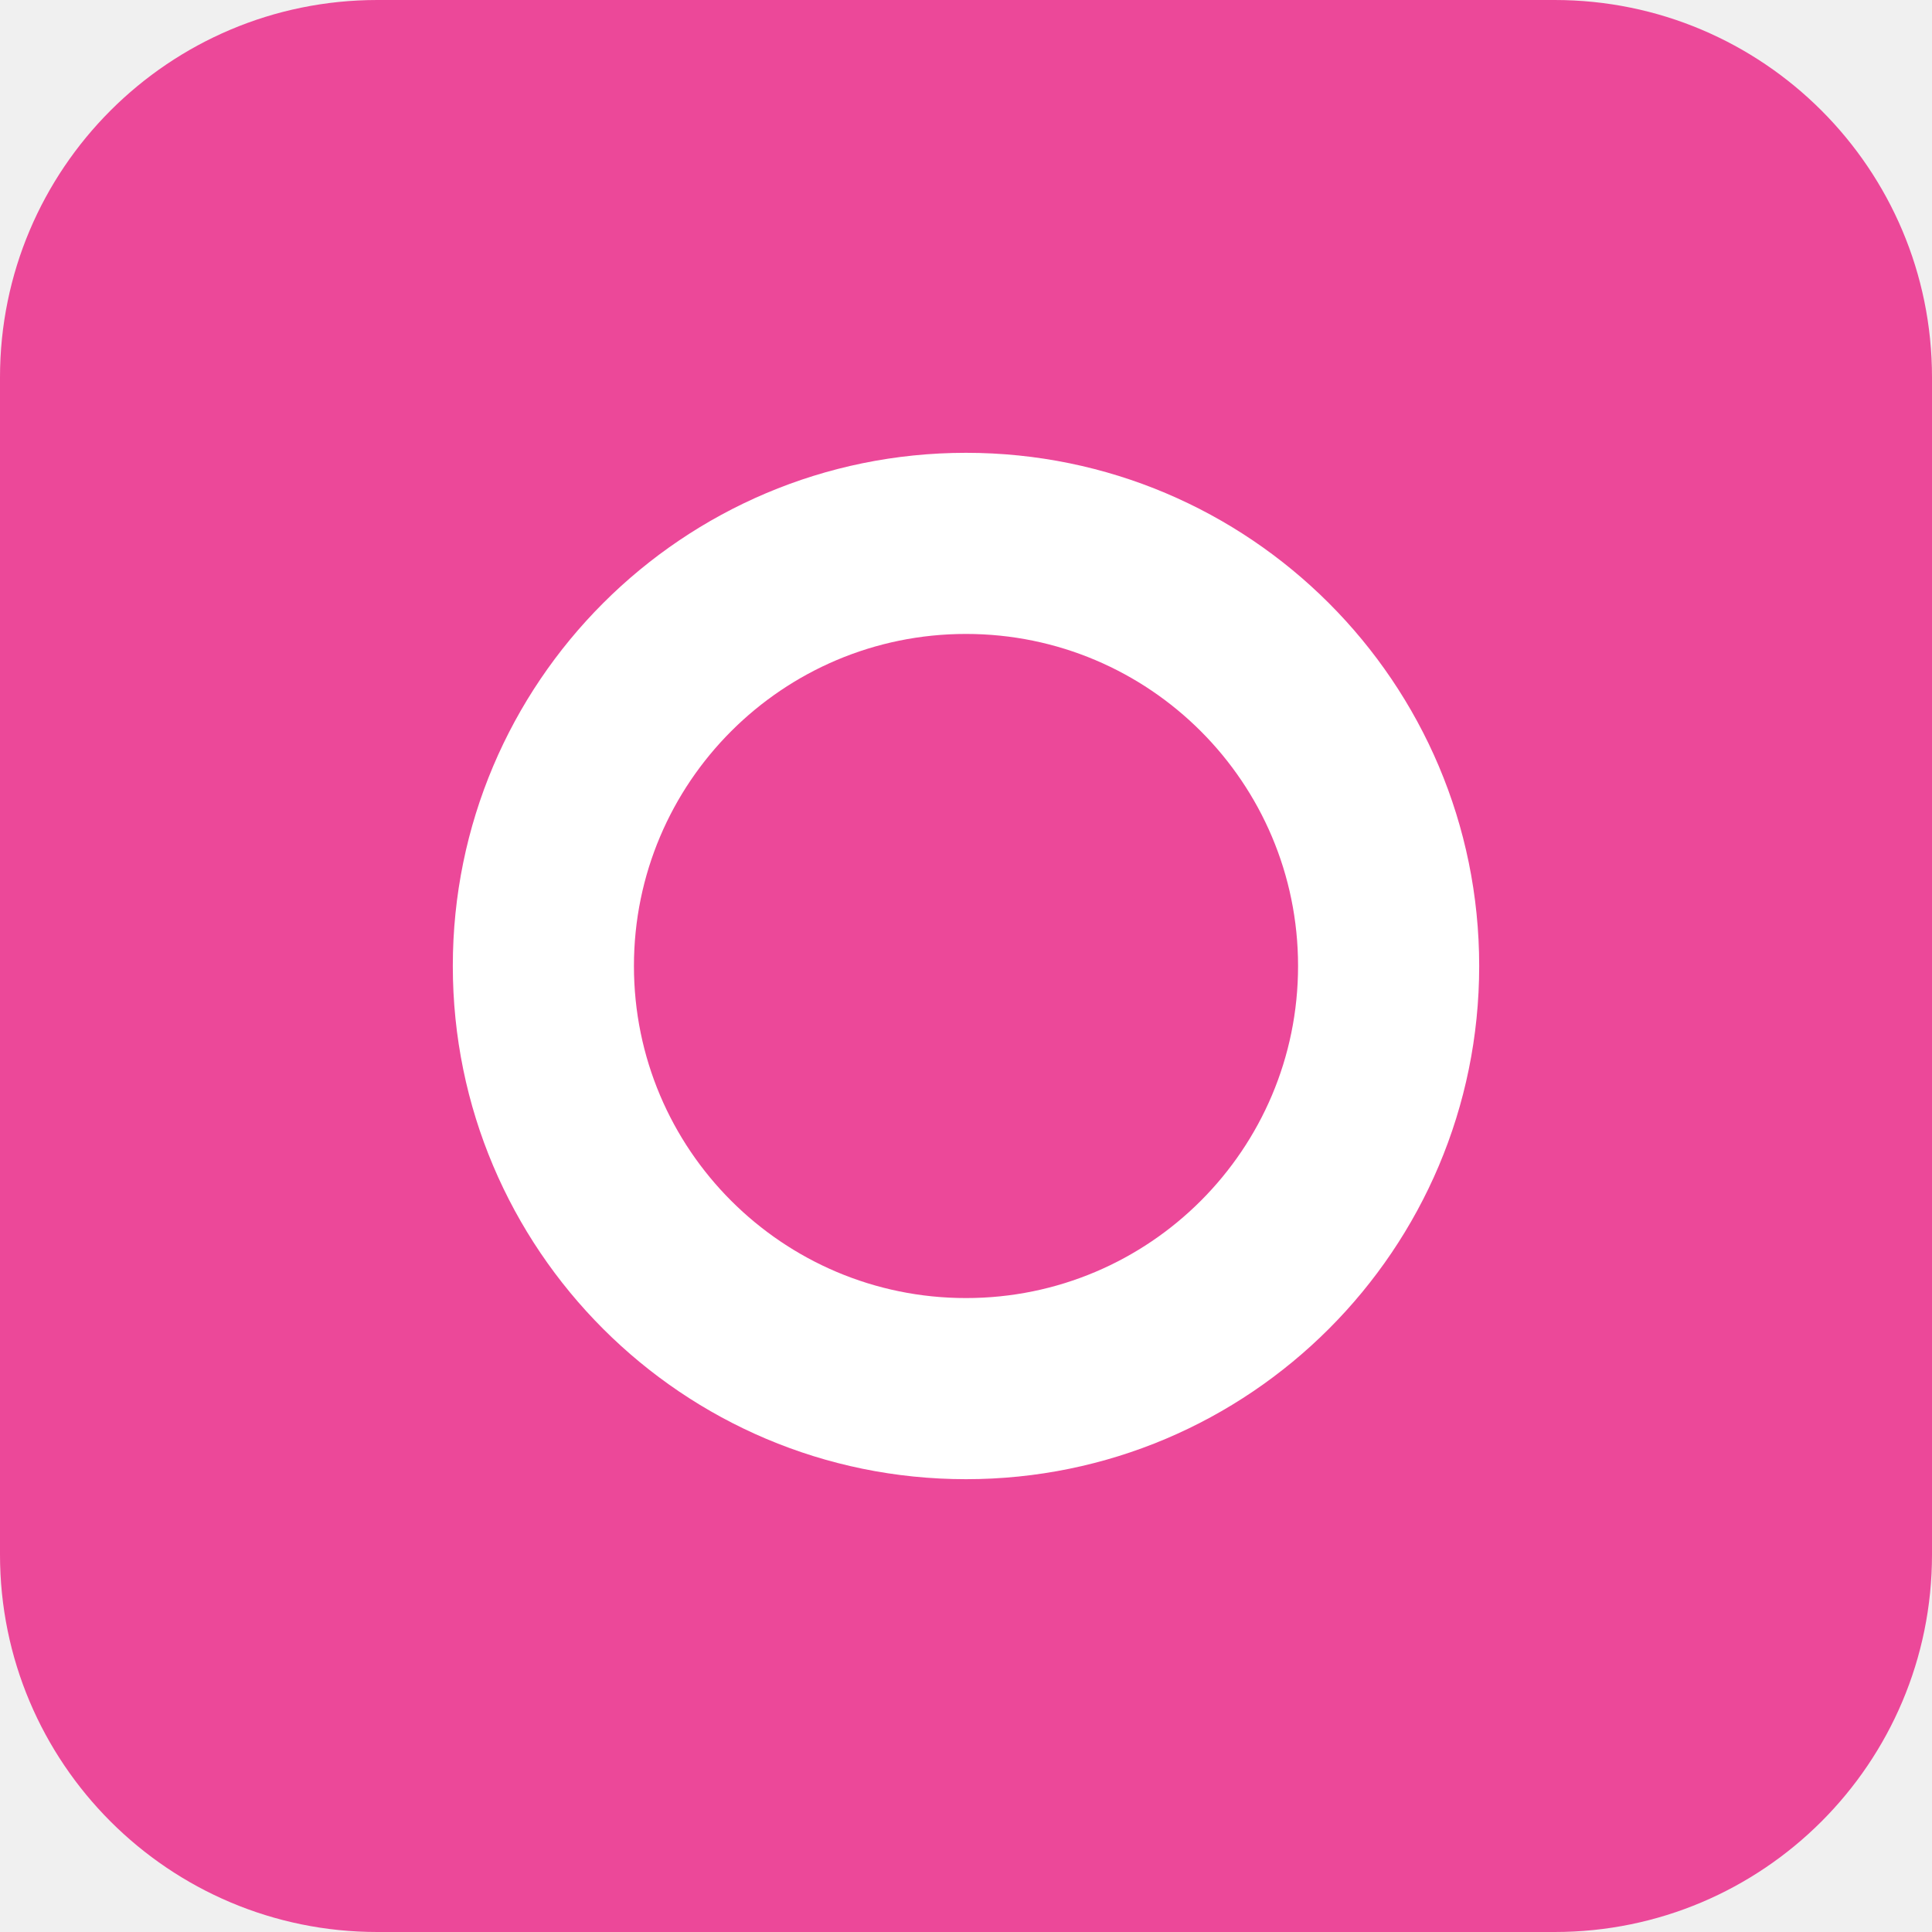
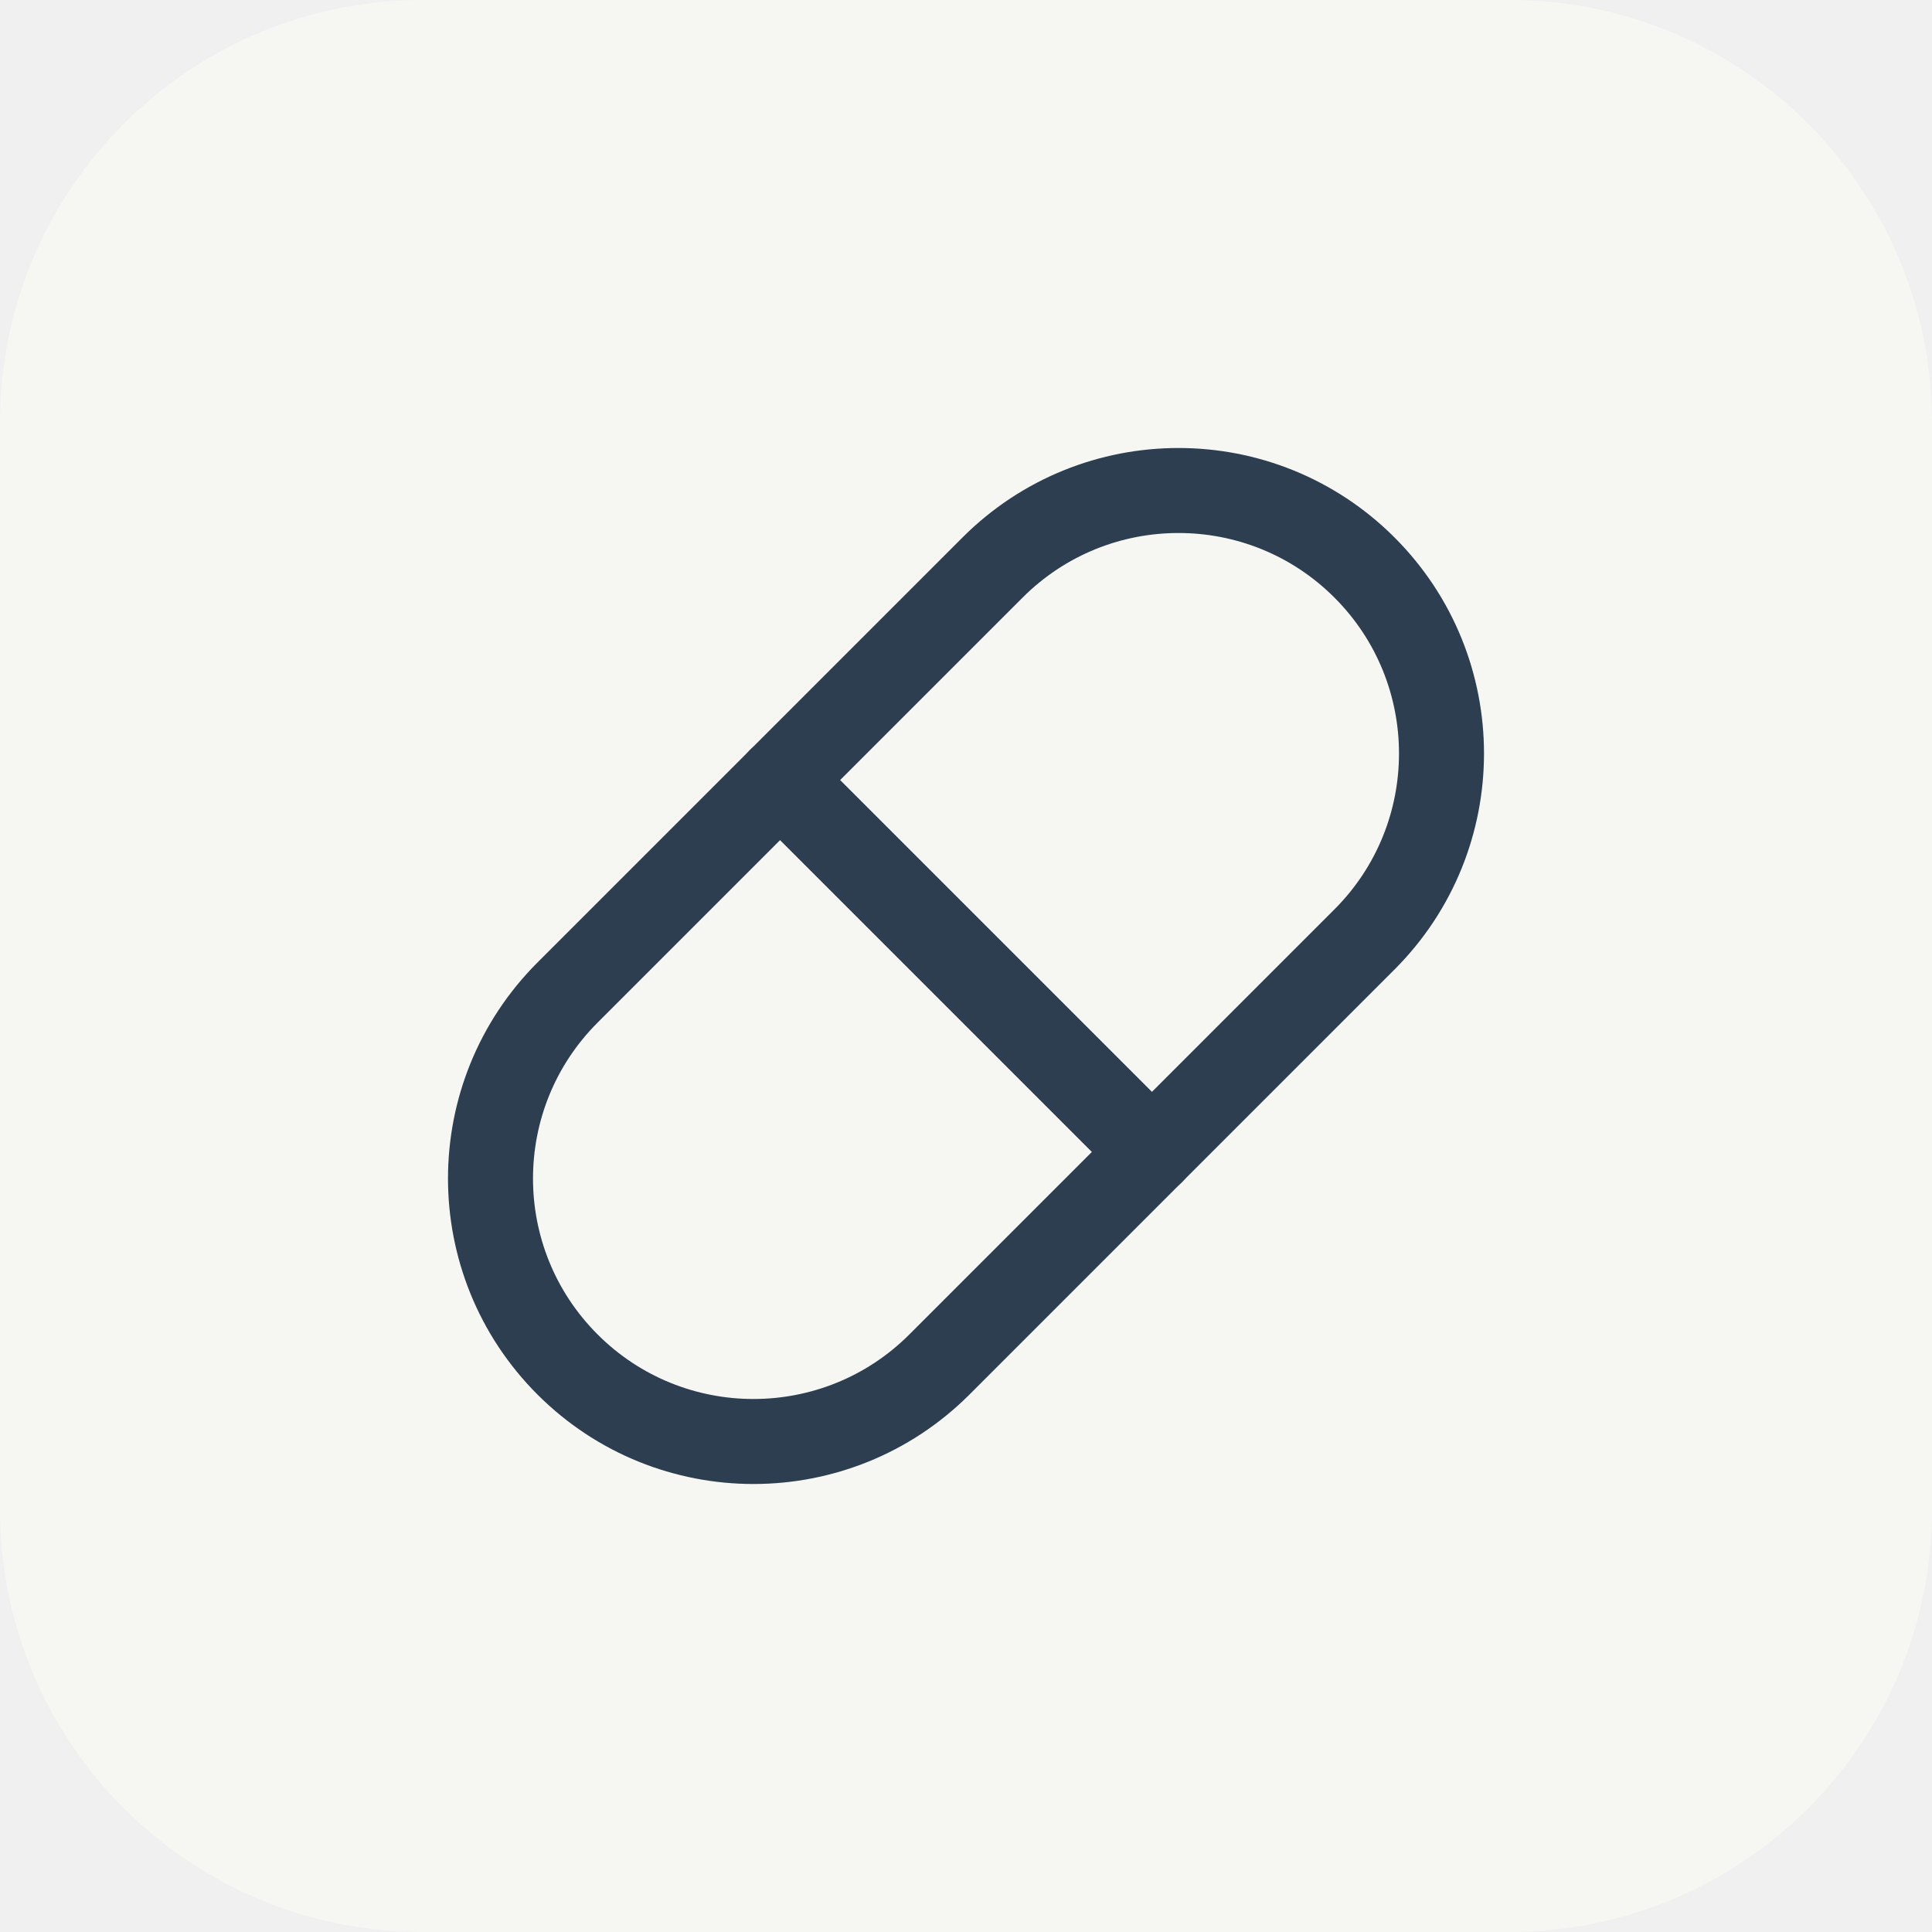
<svg xmlns="http://www.w3.org/2000/svg" viewBox="0 0 512 512">
-   <rect width="512" height="512" fill="#ec4899" rx="100" />
-   <path d="M256 120c-75.1 0-136 60.9-136 136s60.9 136 136 136 136-60.9 136-136-60.9-136-136-136zm0 224c-48.6 0-88-39.4-88-88s39.4-88 88-88 88 39.4 88 88-39.4 88-88 88z" fill="#ffffff" />
-   <path d="M256 208c-26.5 0-48 21.5-48 48s21.5 48 48 48 48-21.5 48-48-21.5-48-48-48z" fill="#ec4899" />
+   <rect width="512" height="512" rx="112" fill="#f6f7f3" />
+   <g transform="translate(87.04 87.04) scale(14.08)" fill="none" stroke="#2c3e50" stroke-width="1.6" stroke-linecap="round" stroke-linejoin="round">
+     <path d="M4.5 12.5l8 -8a4.94 4.94 0 0 1 7 7l-8 8a4.94 4.94 0 0 1 -7 -7" />
+     <path d="M8.5 8.5l7 7" />
+   </g>
</svg>
